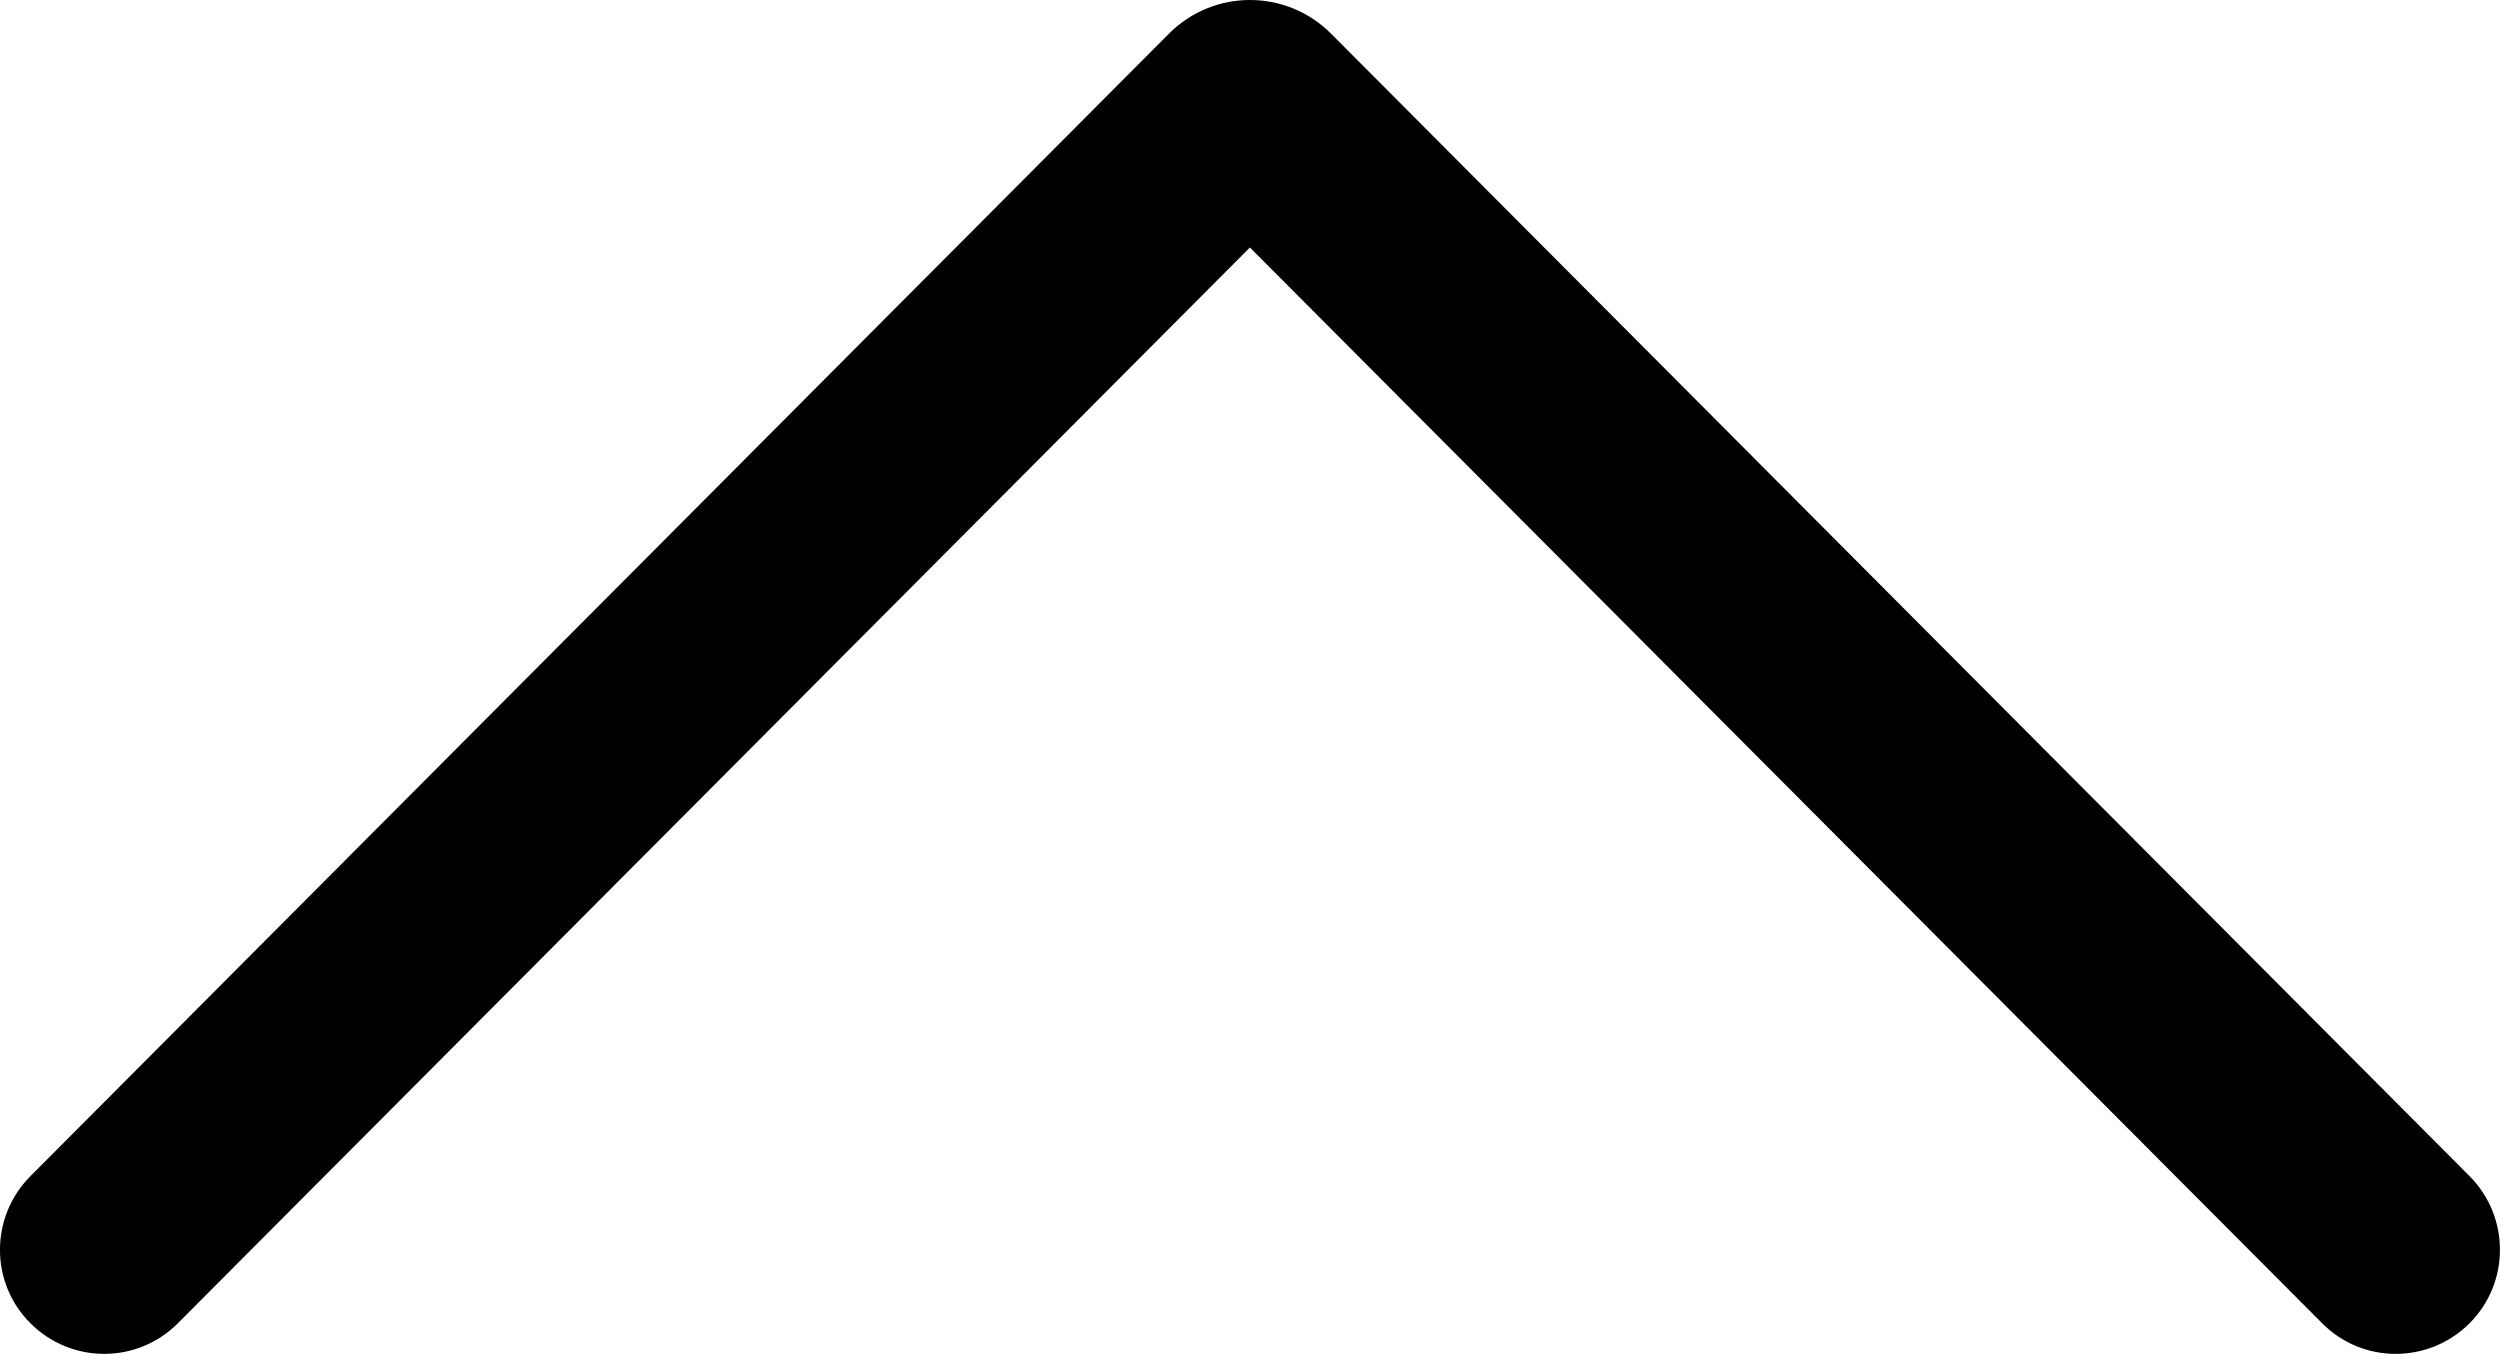
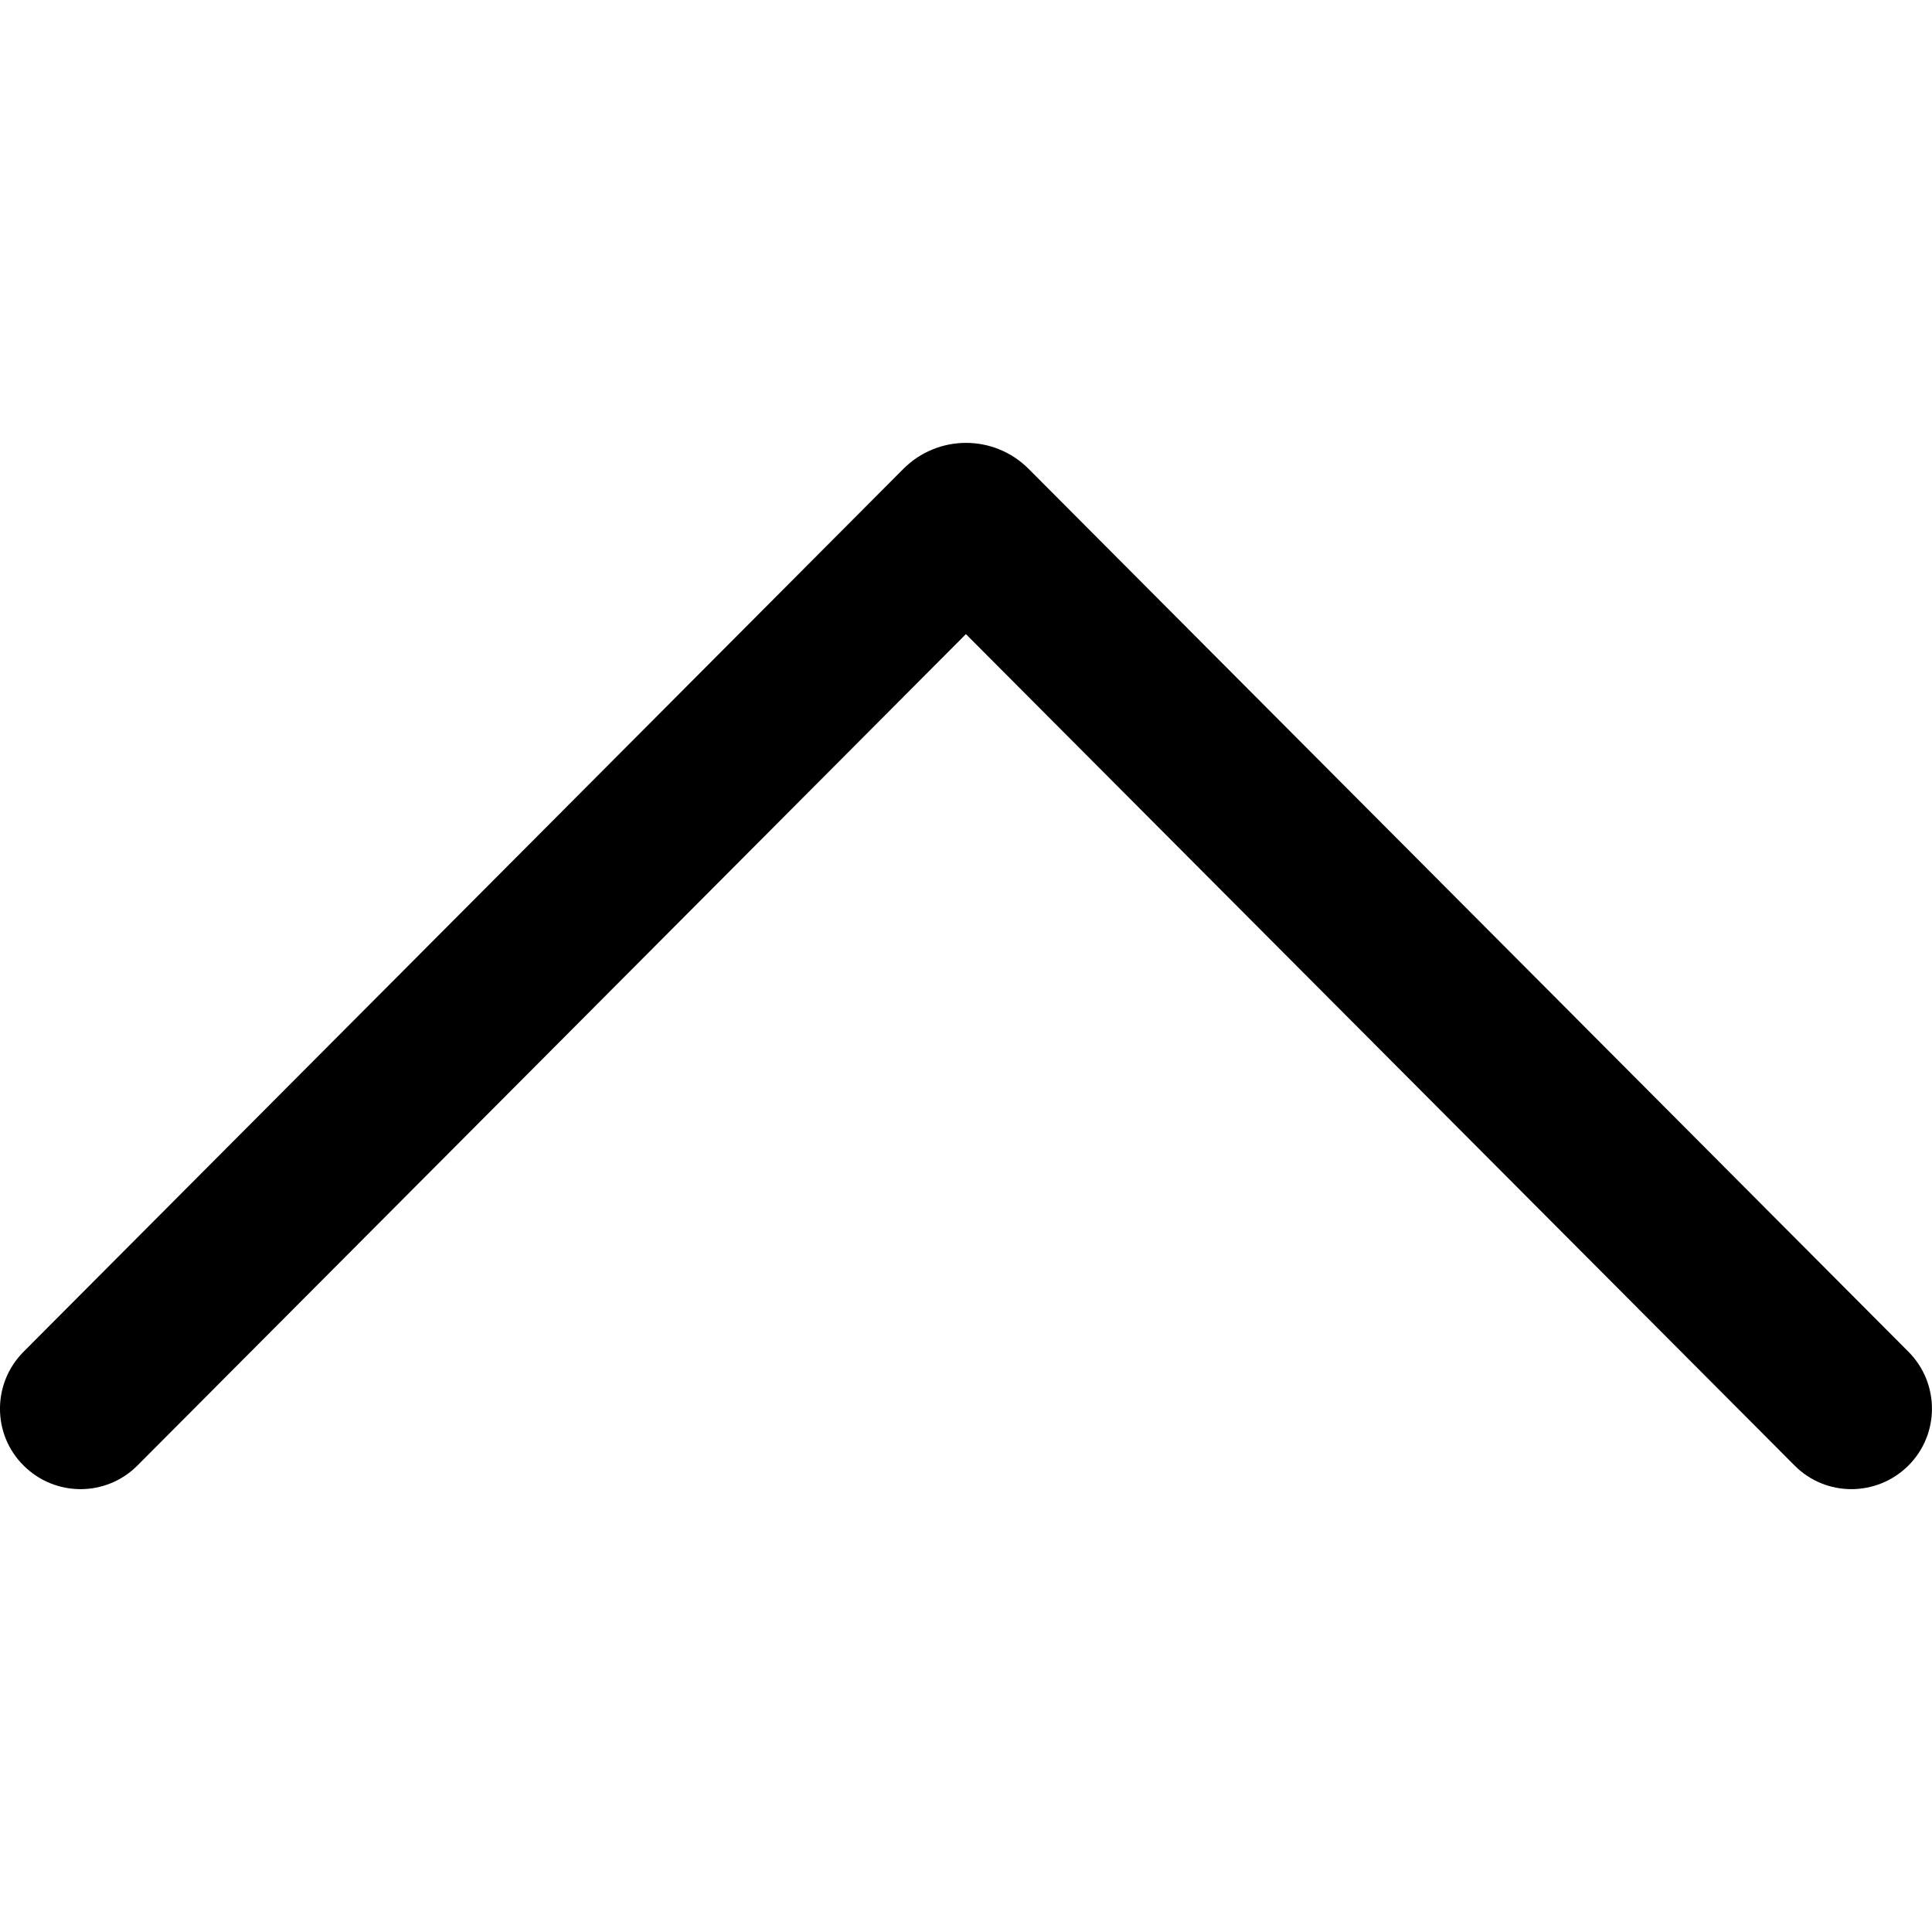
- <svg xmlns="http://www.w3.org/2000/svg" width="12.001" height="6.499" viewBox="4 6 12.001 6.499">
+ <svg xmlns="http://www.w3.org/2000/svg" width="12.001" height="12.001" viewBox="4 3.249 12.001 12.001">
  <path d="M4.147 12.353C3.951 12.159 3.951 11.842 4.146 11.646L9.611 6.162C9.826 5.946 10.175 5.946 10.39 6.162L15.855 11.646C16.05 11.842 16.049 12.159 15.854 12.353C15.658 12.548 15.341 12.548 15.147 12.352L10 7.188L4.854 12.352C4.659 12.548 4.343 12.548 4.147 12.353Z" fill="#000" />
</svg>
